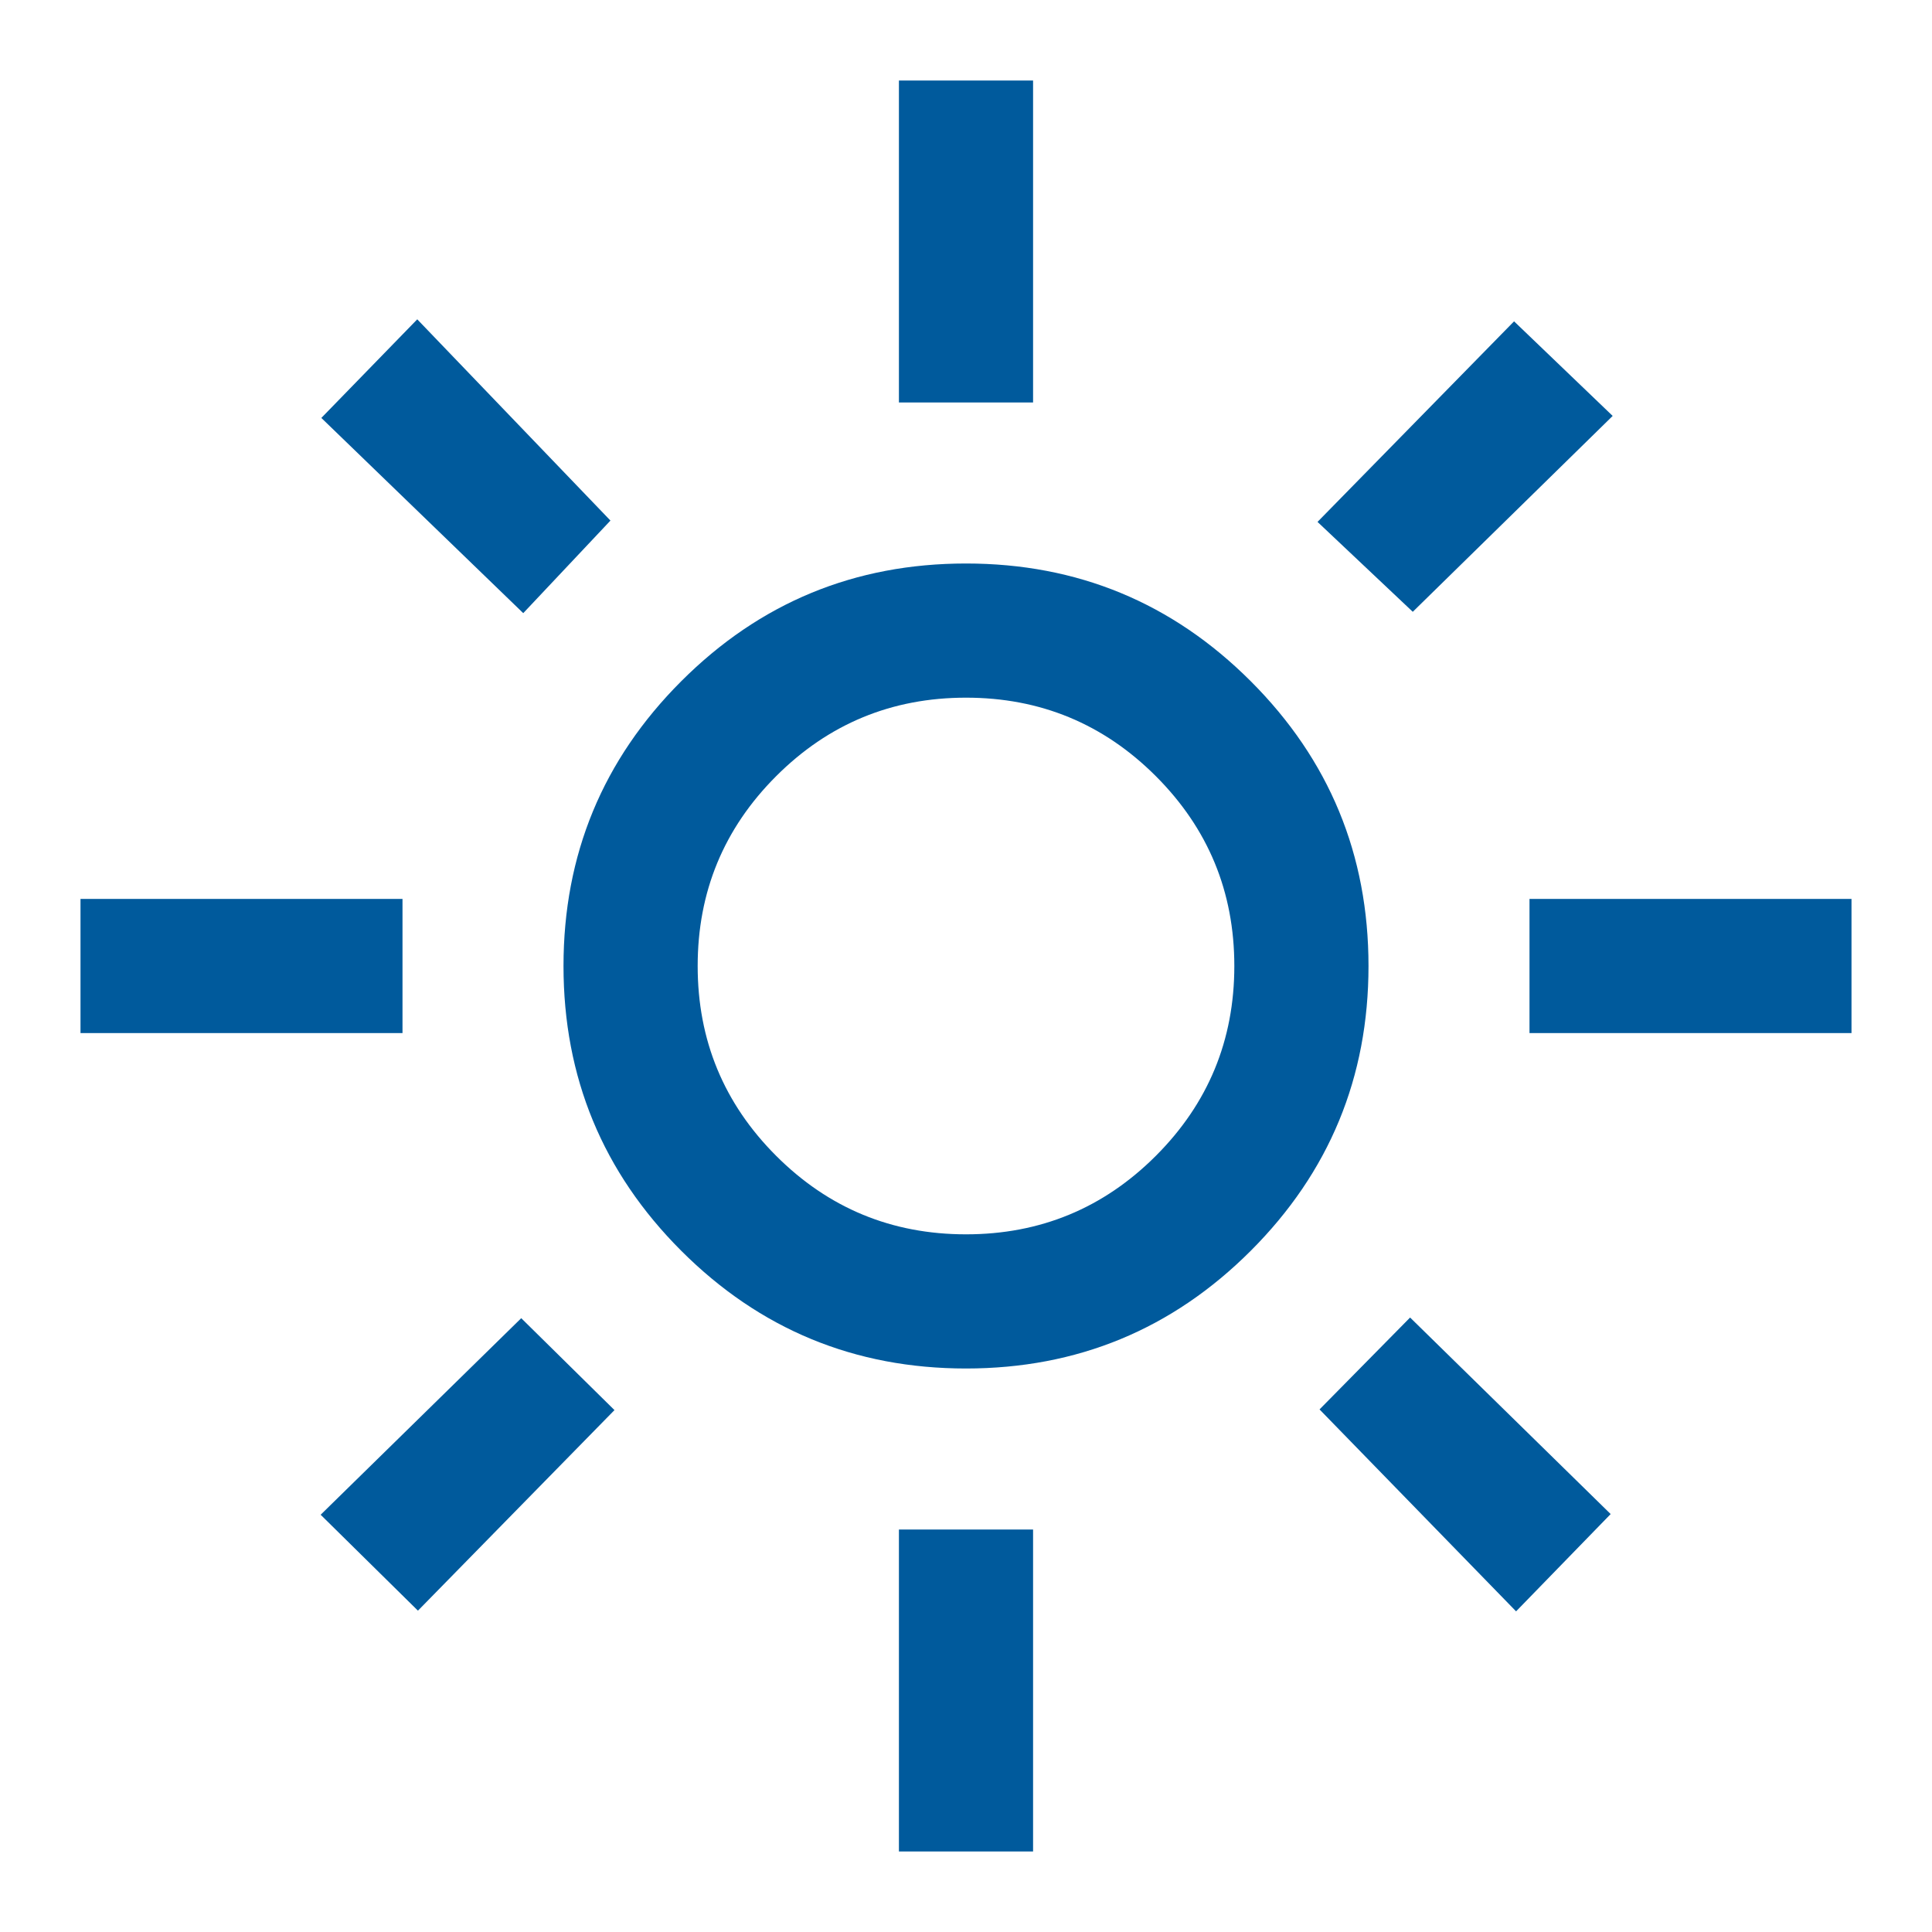
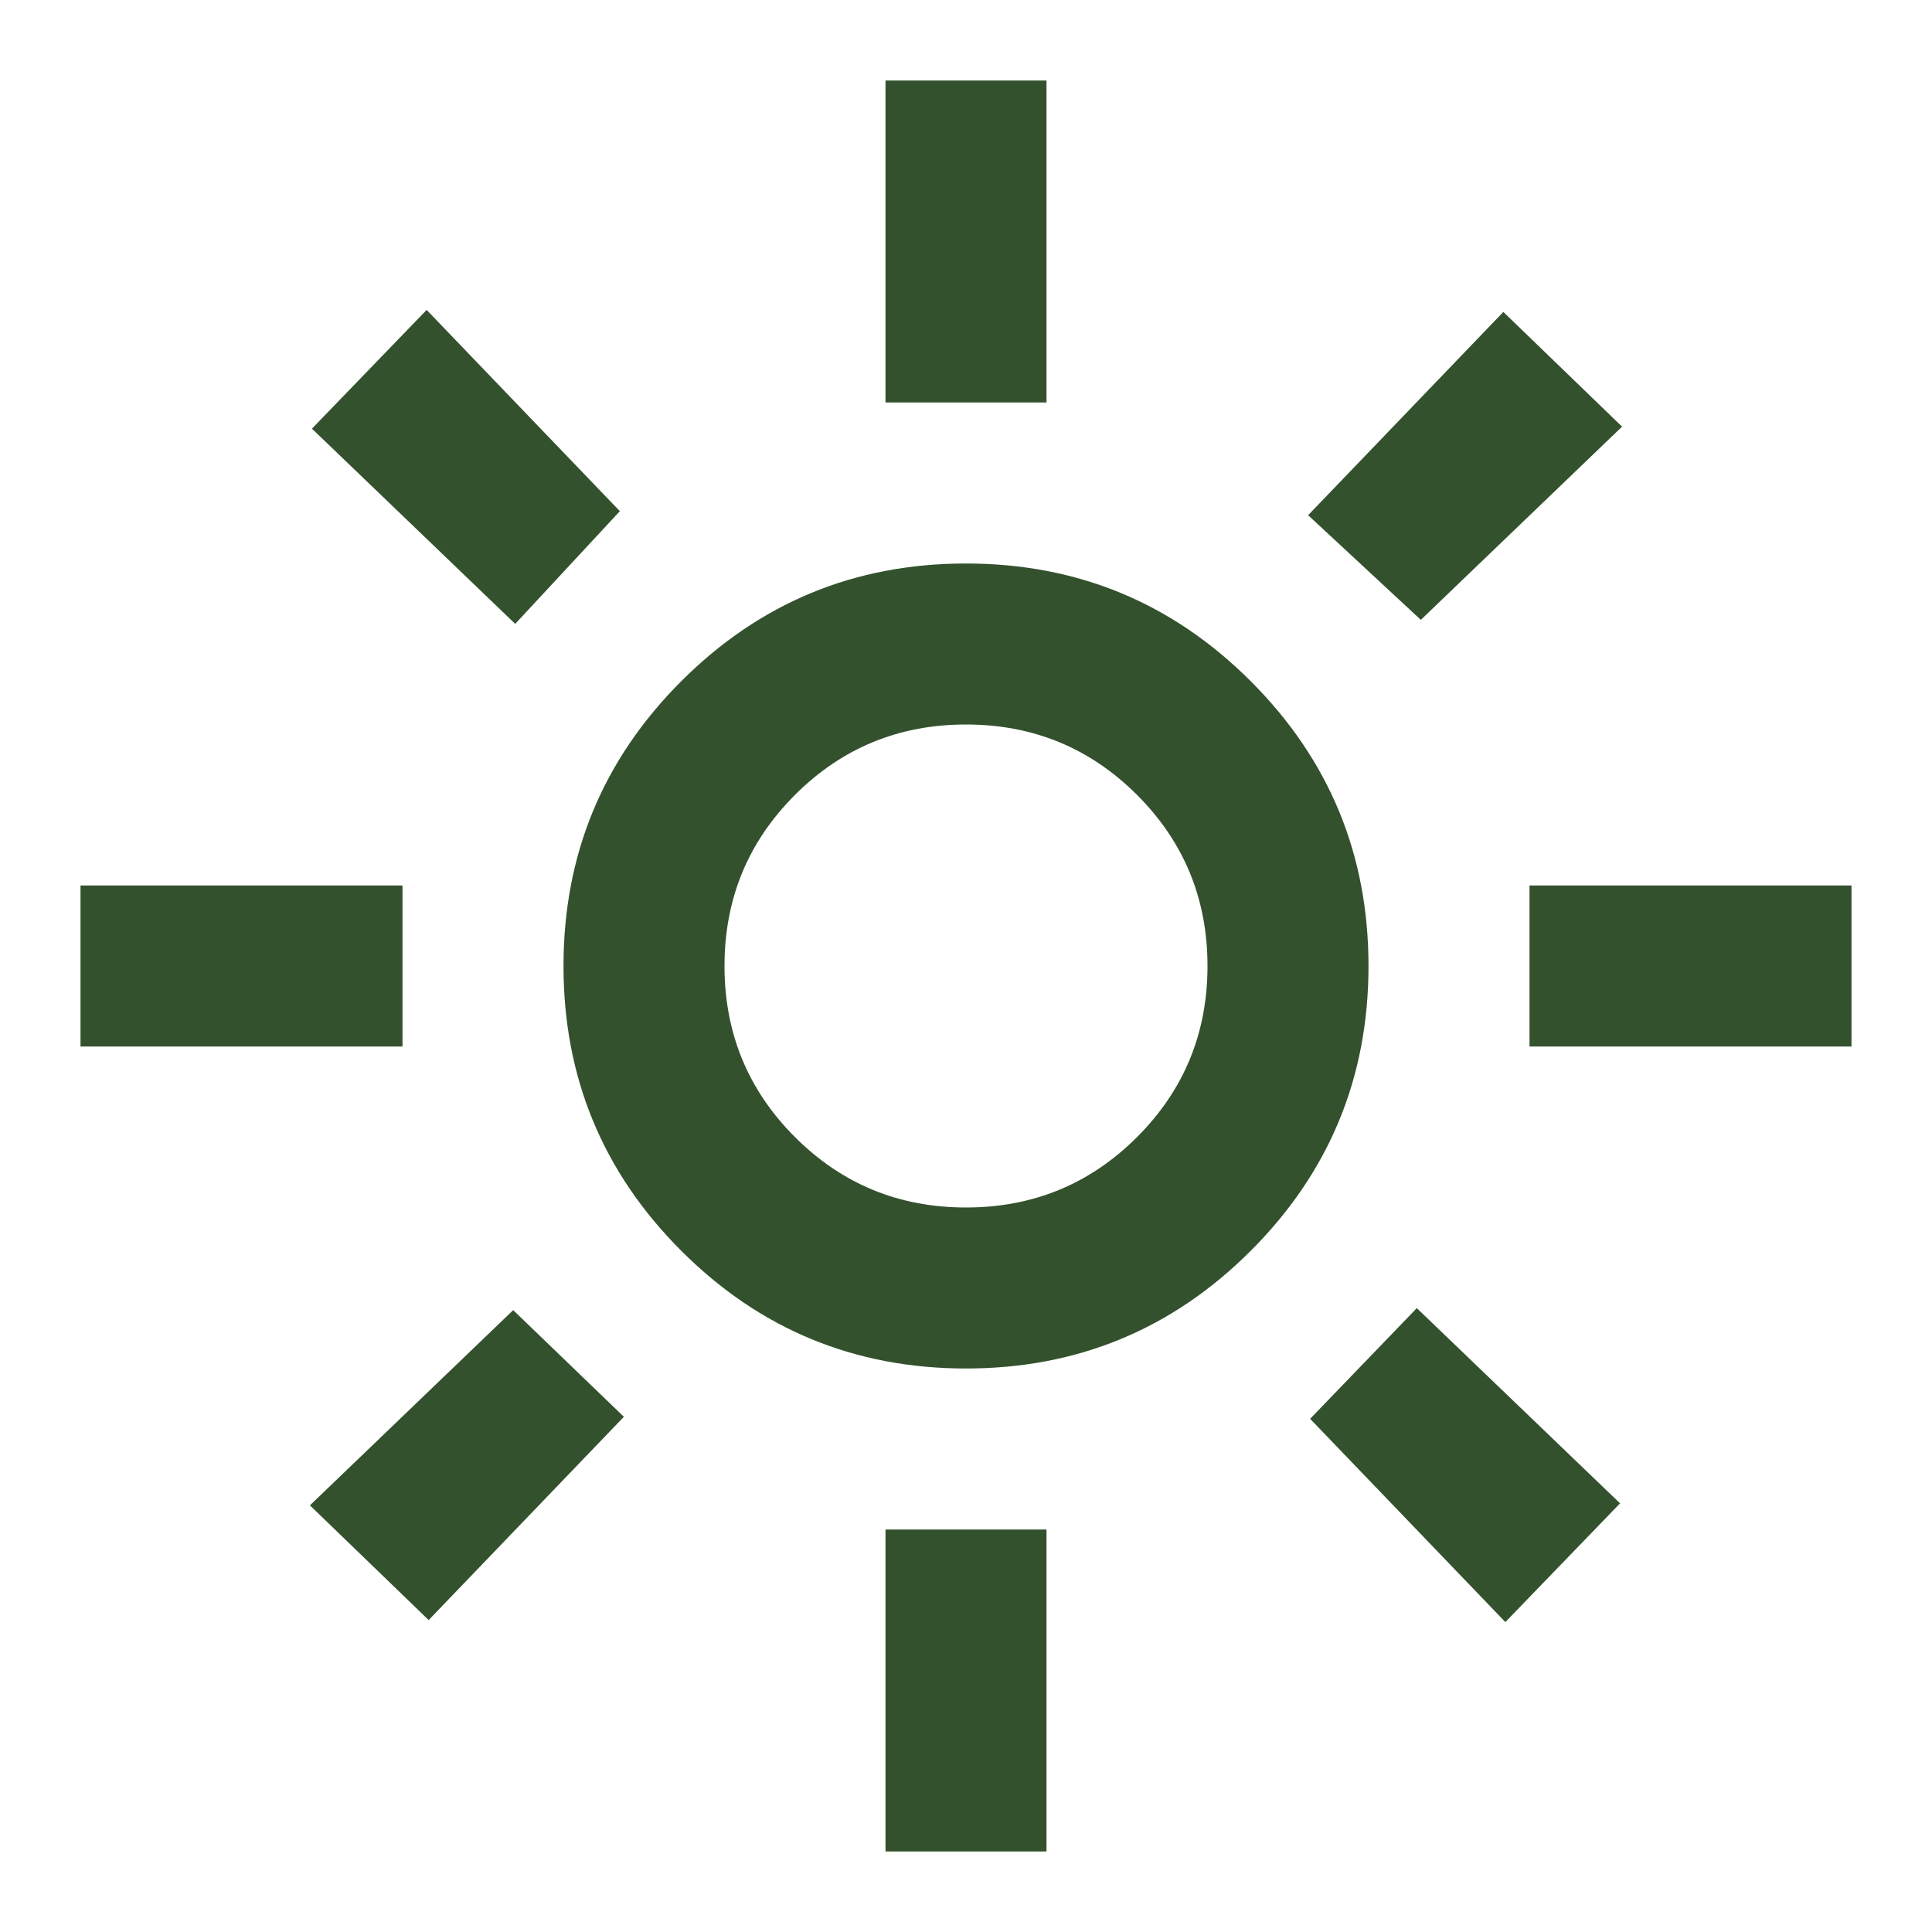
- <svg xmlns="http://www.w3.org/2000/svg" height="40px" viewBox="0 -960 960 960" width="40px" fill="#005A9C">
-   <path d="M480-346.67q55.33 0 94.33-39t39-94.33q0-55.33-39-94.33t-94.33-39q-55.33 0-94.33 39t-39 94.33q0 55.33 39 94.33t94.33 39Zm0 66.67q-83 0-141.5-58.5T280-480q0-83 58.5-141.5T480-680q83 0 141.5 58.5T680-480q0 83-58.5 141.5T480-280ZM200-446.67H40v-66.66h160v66.66Zm720 0H760v-66.66h160v66.66ZM446.67-760v-160h66.66v160h-66.66Zm0 720v-160h66.66v160h-66.66ZM260-655.33l-100.33-97 47.66-49 96 100-43.33 46Zm493.33 496-97.66-100.34 45-45.66 99.66 97.66-47 48.34Zm-98.66-541.34 97.66-99.66 49 47L702-656l-47.33-44.67ZM159.33-207.33 259-305l46.33 45.67-97.66 99.66-48.34-47.66ZM480-480Z" />
+ <svg xmlns="http://www.w3.org/2000/svg" height="24px" viewBox="0 -960 960 960" width="24px" fill="#33512D">
+   <path d="M480-360q50 0 85-35t35-85q0-50-35-85t-85-35q-50 0-85 35t-35 85q0 50 35 85t85 35Zm0 80q-83 0-141.5-58.5T280-480q0-83 58.5-141.5T480-680q83 0 141.5 58.5T680-480q0 83-58.5 141.5T480-280ZM200-440H40v-80h160v80Zm720 0H760v-80h160v80ZM440-760v-160h80v160h-80Zm0 720v-160h80v160h-80ZM256-650l-101-97 57-59 96 100-52 56Zm492 496-97-101 53-55 101 97-57 59Zm-98-550 97-101 59 57-100 96-56-52ZM154-212l101-97 55 53-97 101-59-57Zm326-268Z" />
</svg>
